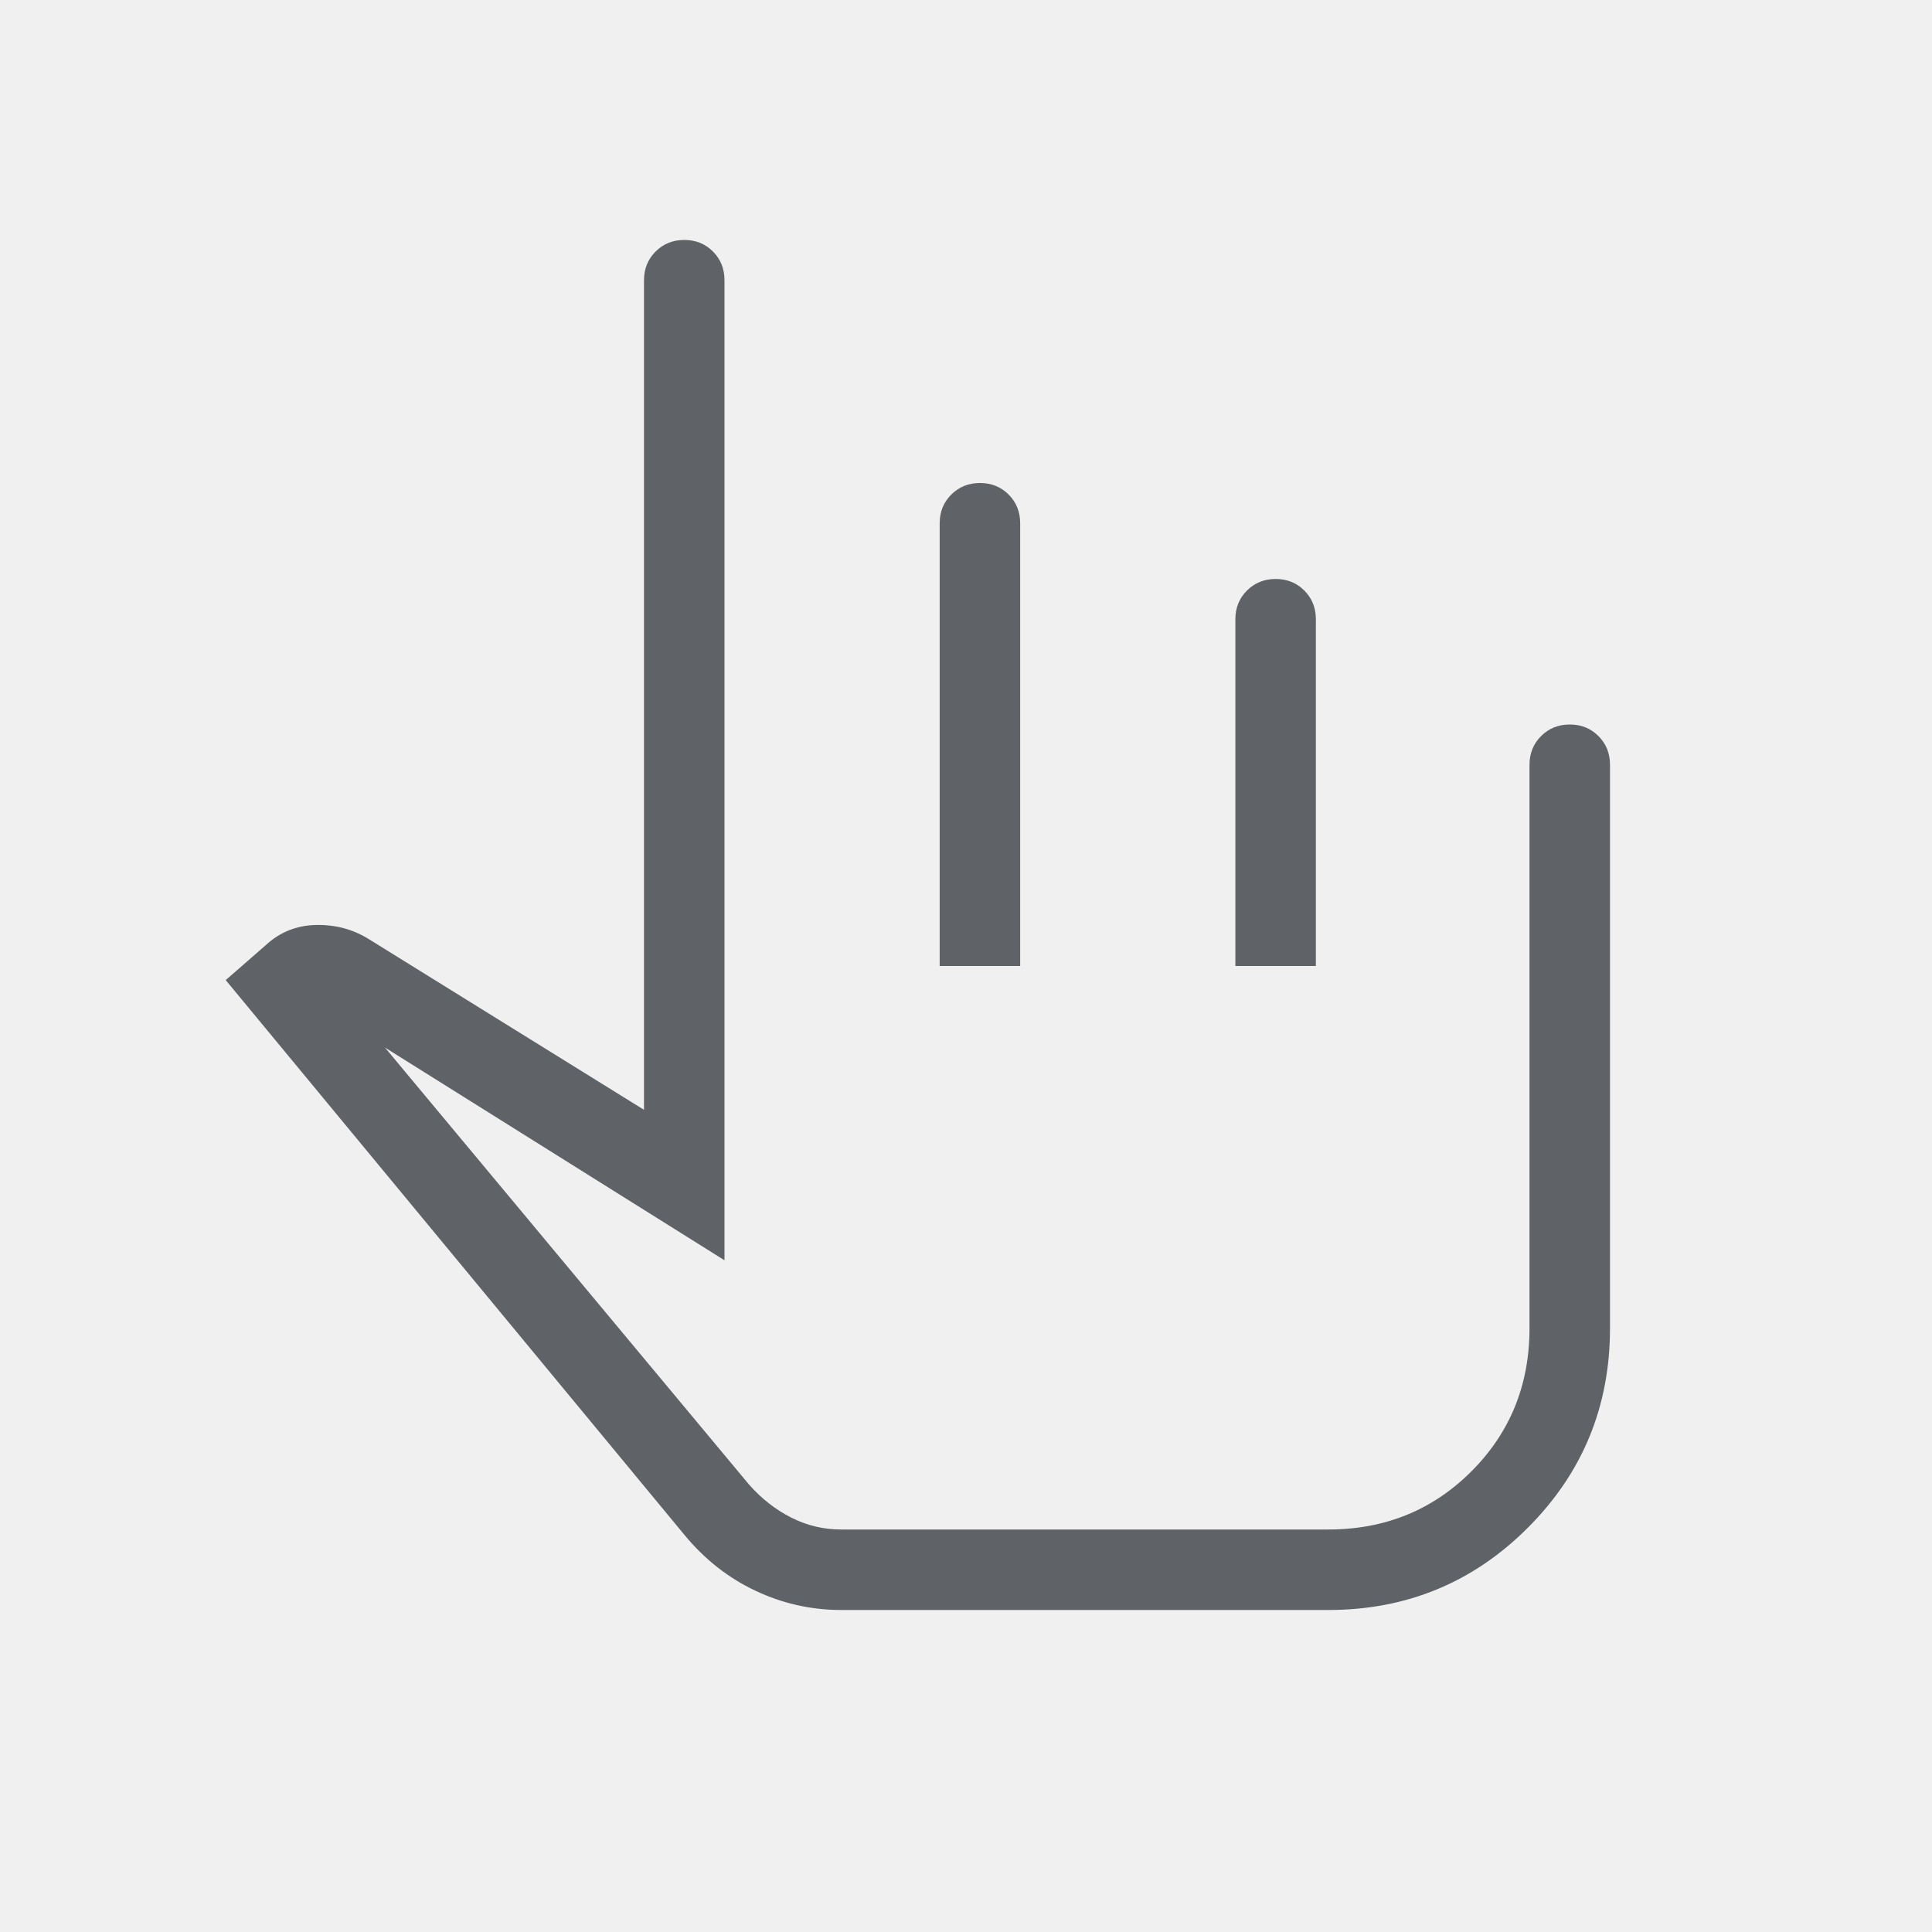
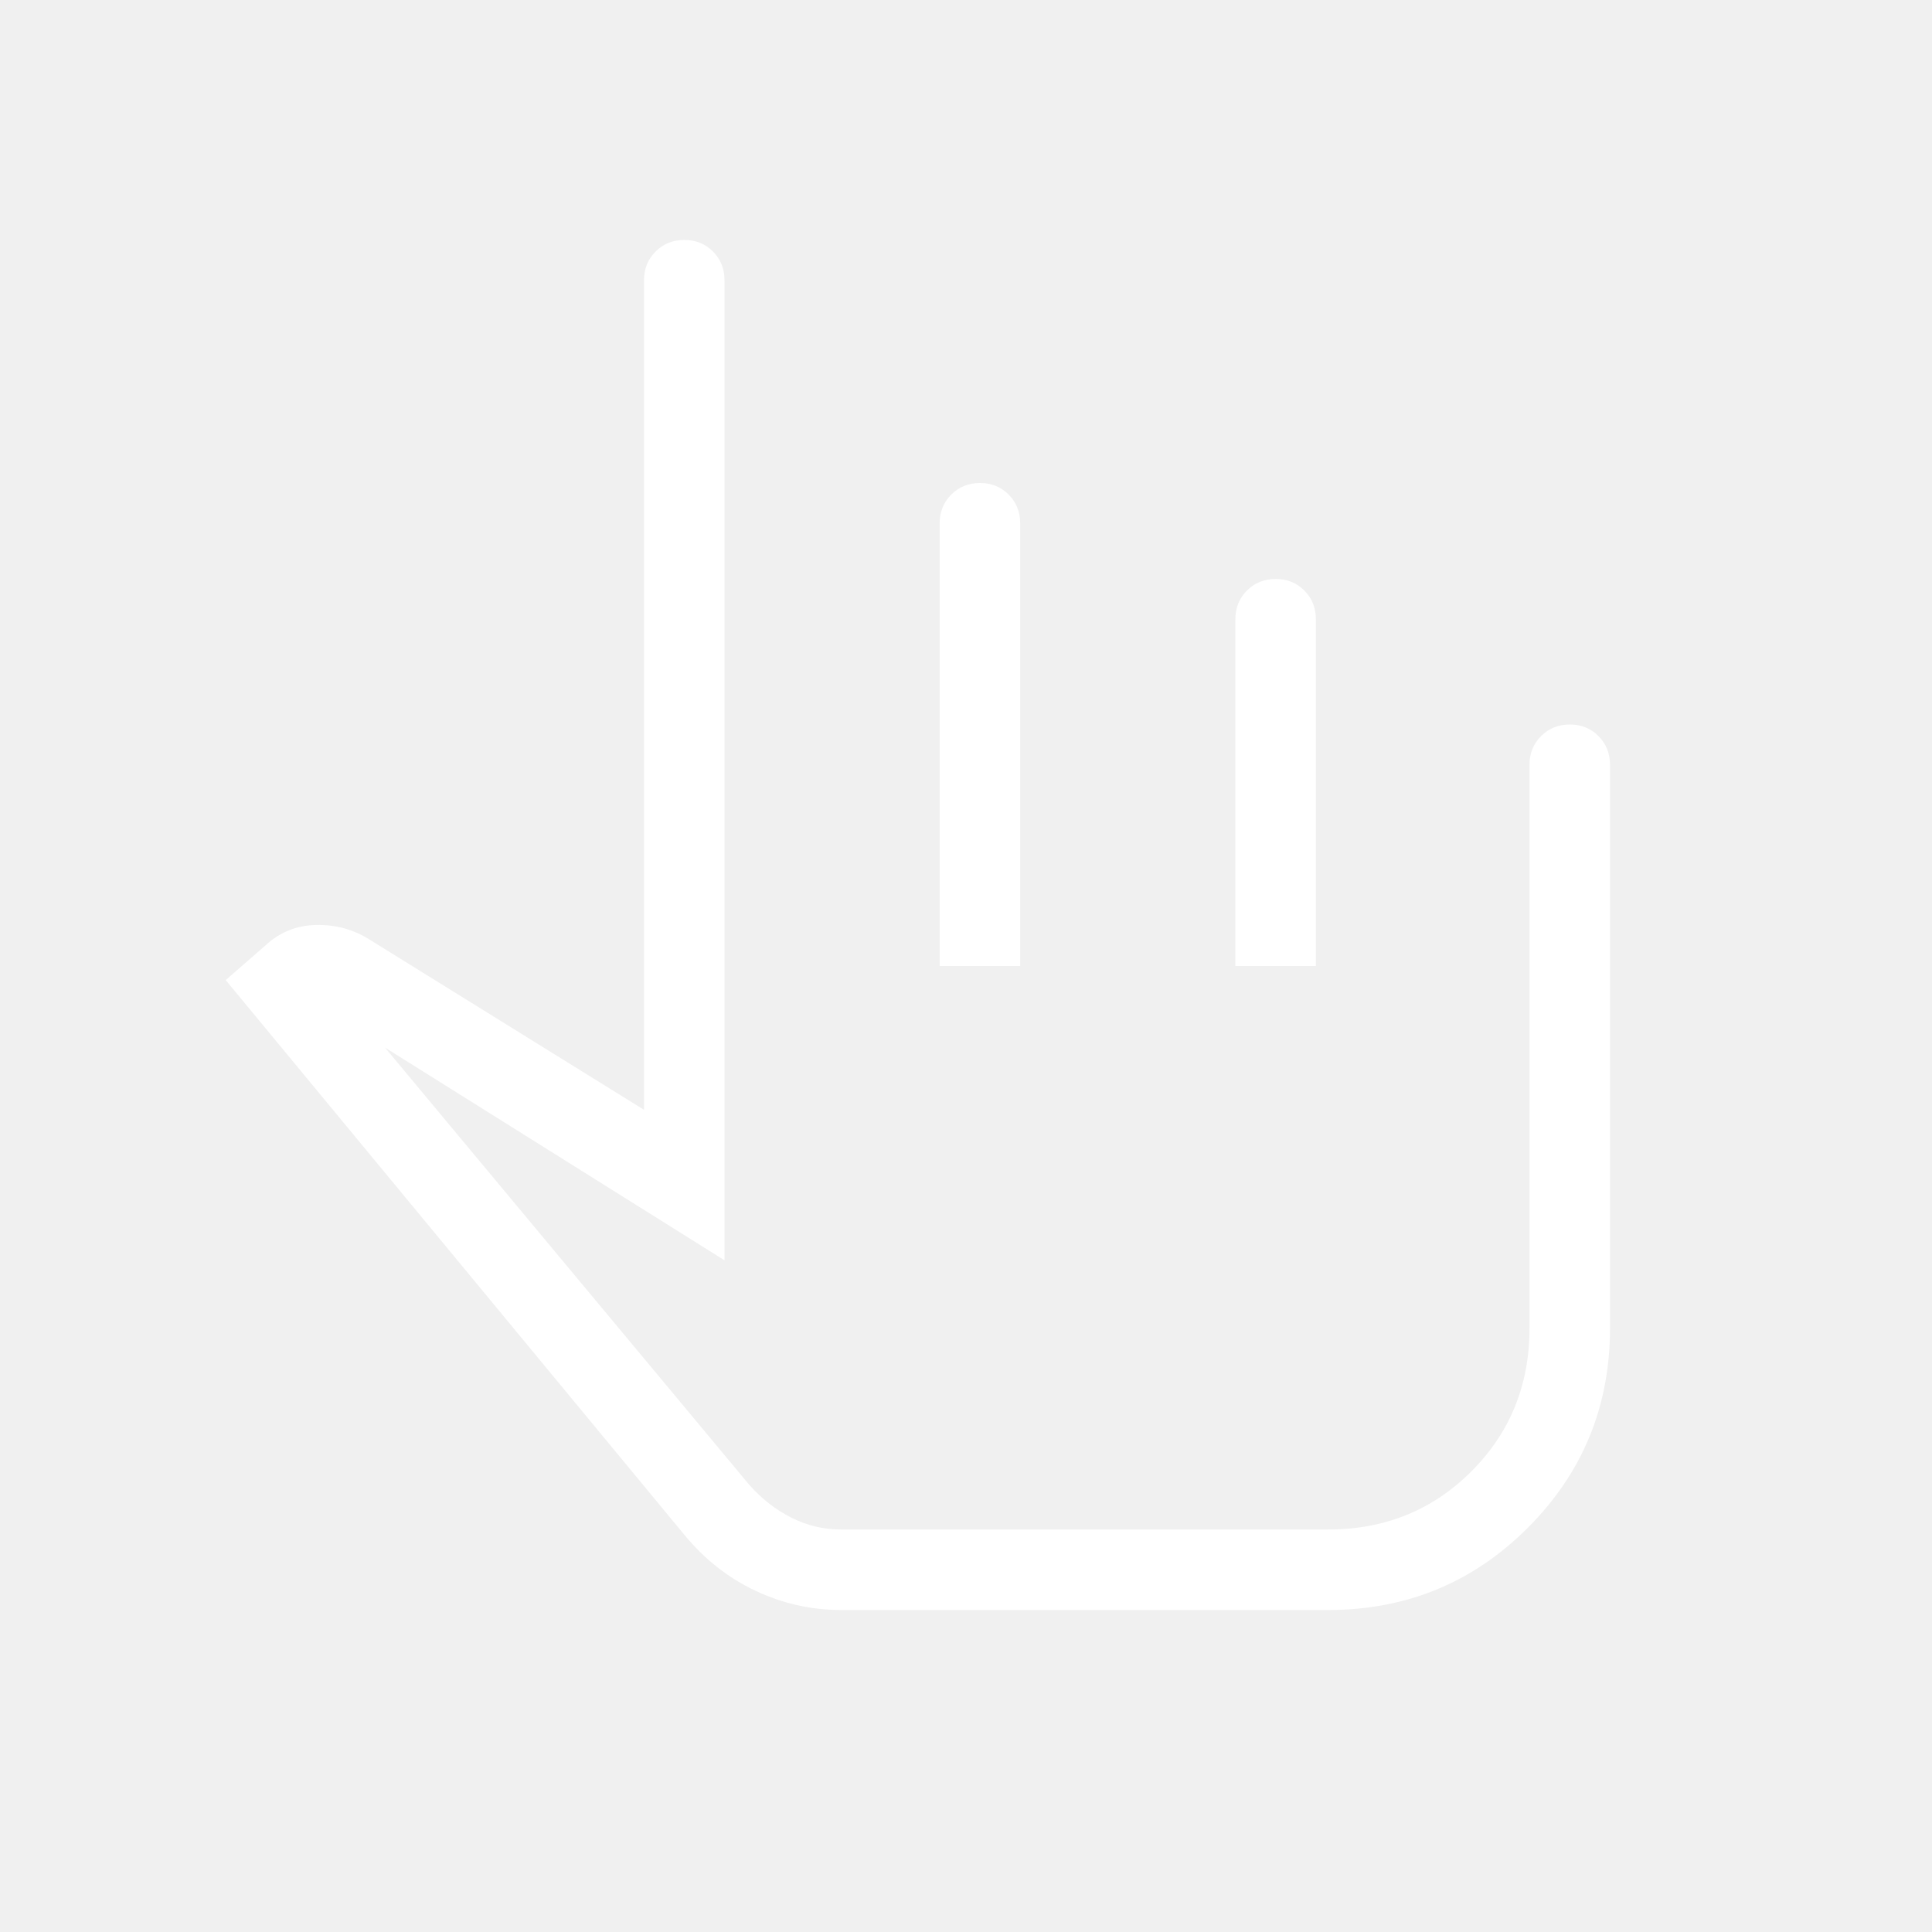
- <svg xmlns="http://www.w3.org/2000/svg" height="24px" viewBox="0 -960 960 960" width="24px" fill="#5f6368">
+ <svg xmlns="http://www.w3.org/2000/svg" height="24px" viewBox="0 -960 960 960" width="24px" fill="#ffffff">
  <path d="M418-160q-22.35 0-42.64-9.58-20.28-9.57-35.25-27.72L112.15-473 132-490.31q10.54-9.77 25-10.07 14.46-.31 26.23 7L320-408.54v-412.23q0-8.5 5.76-14.25t14.27-5.75q8.51 0 14.24 5.75t5.73 14.25v487L191.31-439.46l180.95 217.2q9.2 10.41 20.89 16.34Q404.85-200 418-200h242q42.23 0 71.12-28.88Q760-257.77 760-300v-280q0-8.5 5.76-14.25t14.27-5.75q8.51 0 14.24 5.75T800-580v280q0 58.31-40.85 99.15Q718.31-160 660-160H418Zm88.92-189.23Zm-40-130.77v-220q0-8.5 5.76-14.25t14.27-5.75q8.51 0 14.24 5.75t5.73 14.25v220h-40Zm146.93 0v-172.31q0-8.5 5.75-14.25 5.76-5.75 14.27-5.75t14.25 5.75q5.73 5.75 5.73 14.25V-480h-40Z" />
</svg>
